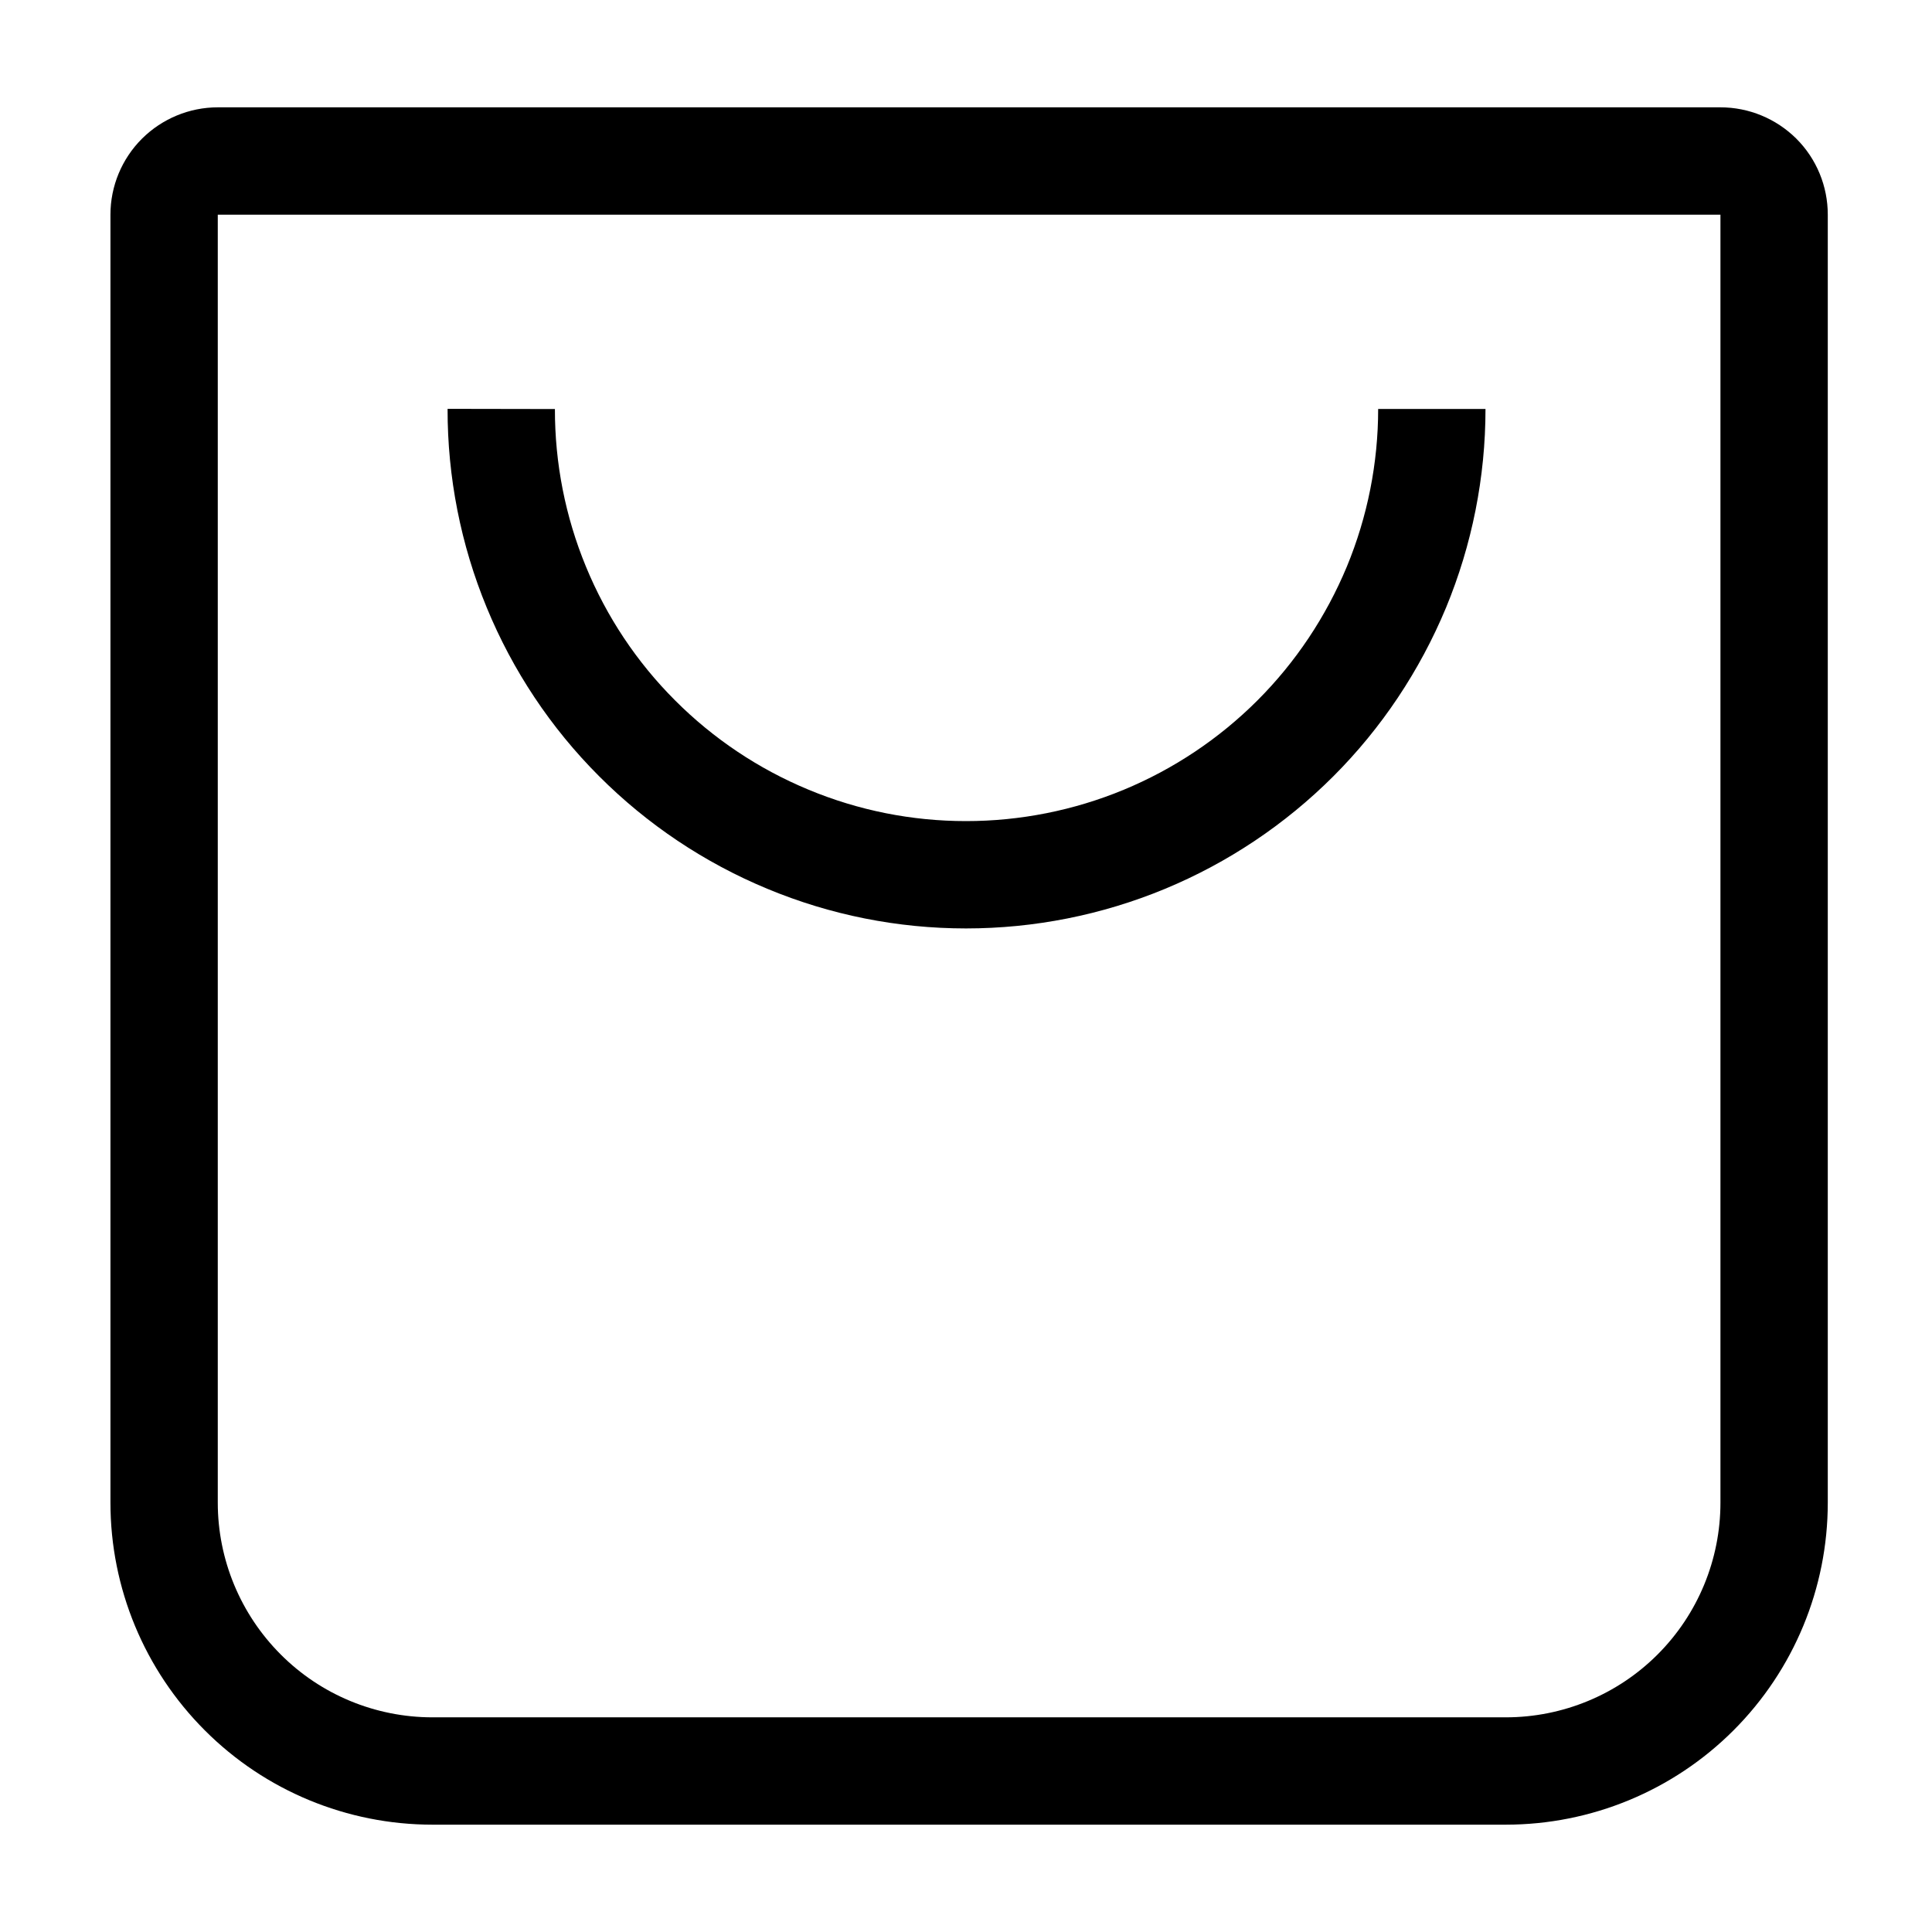
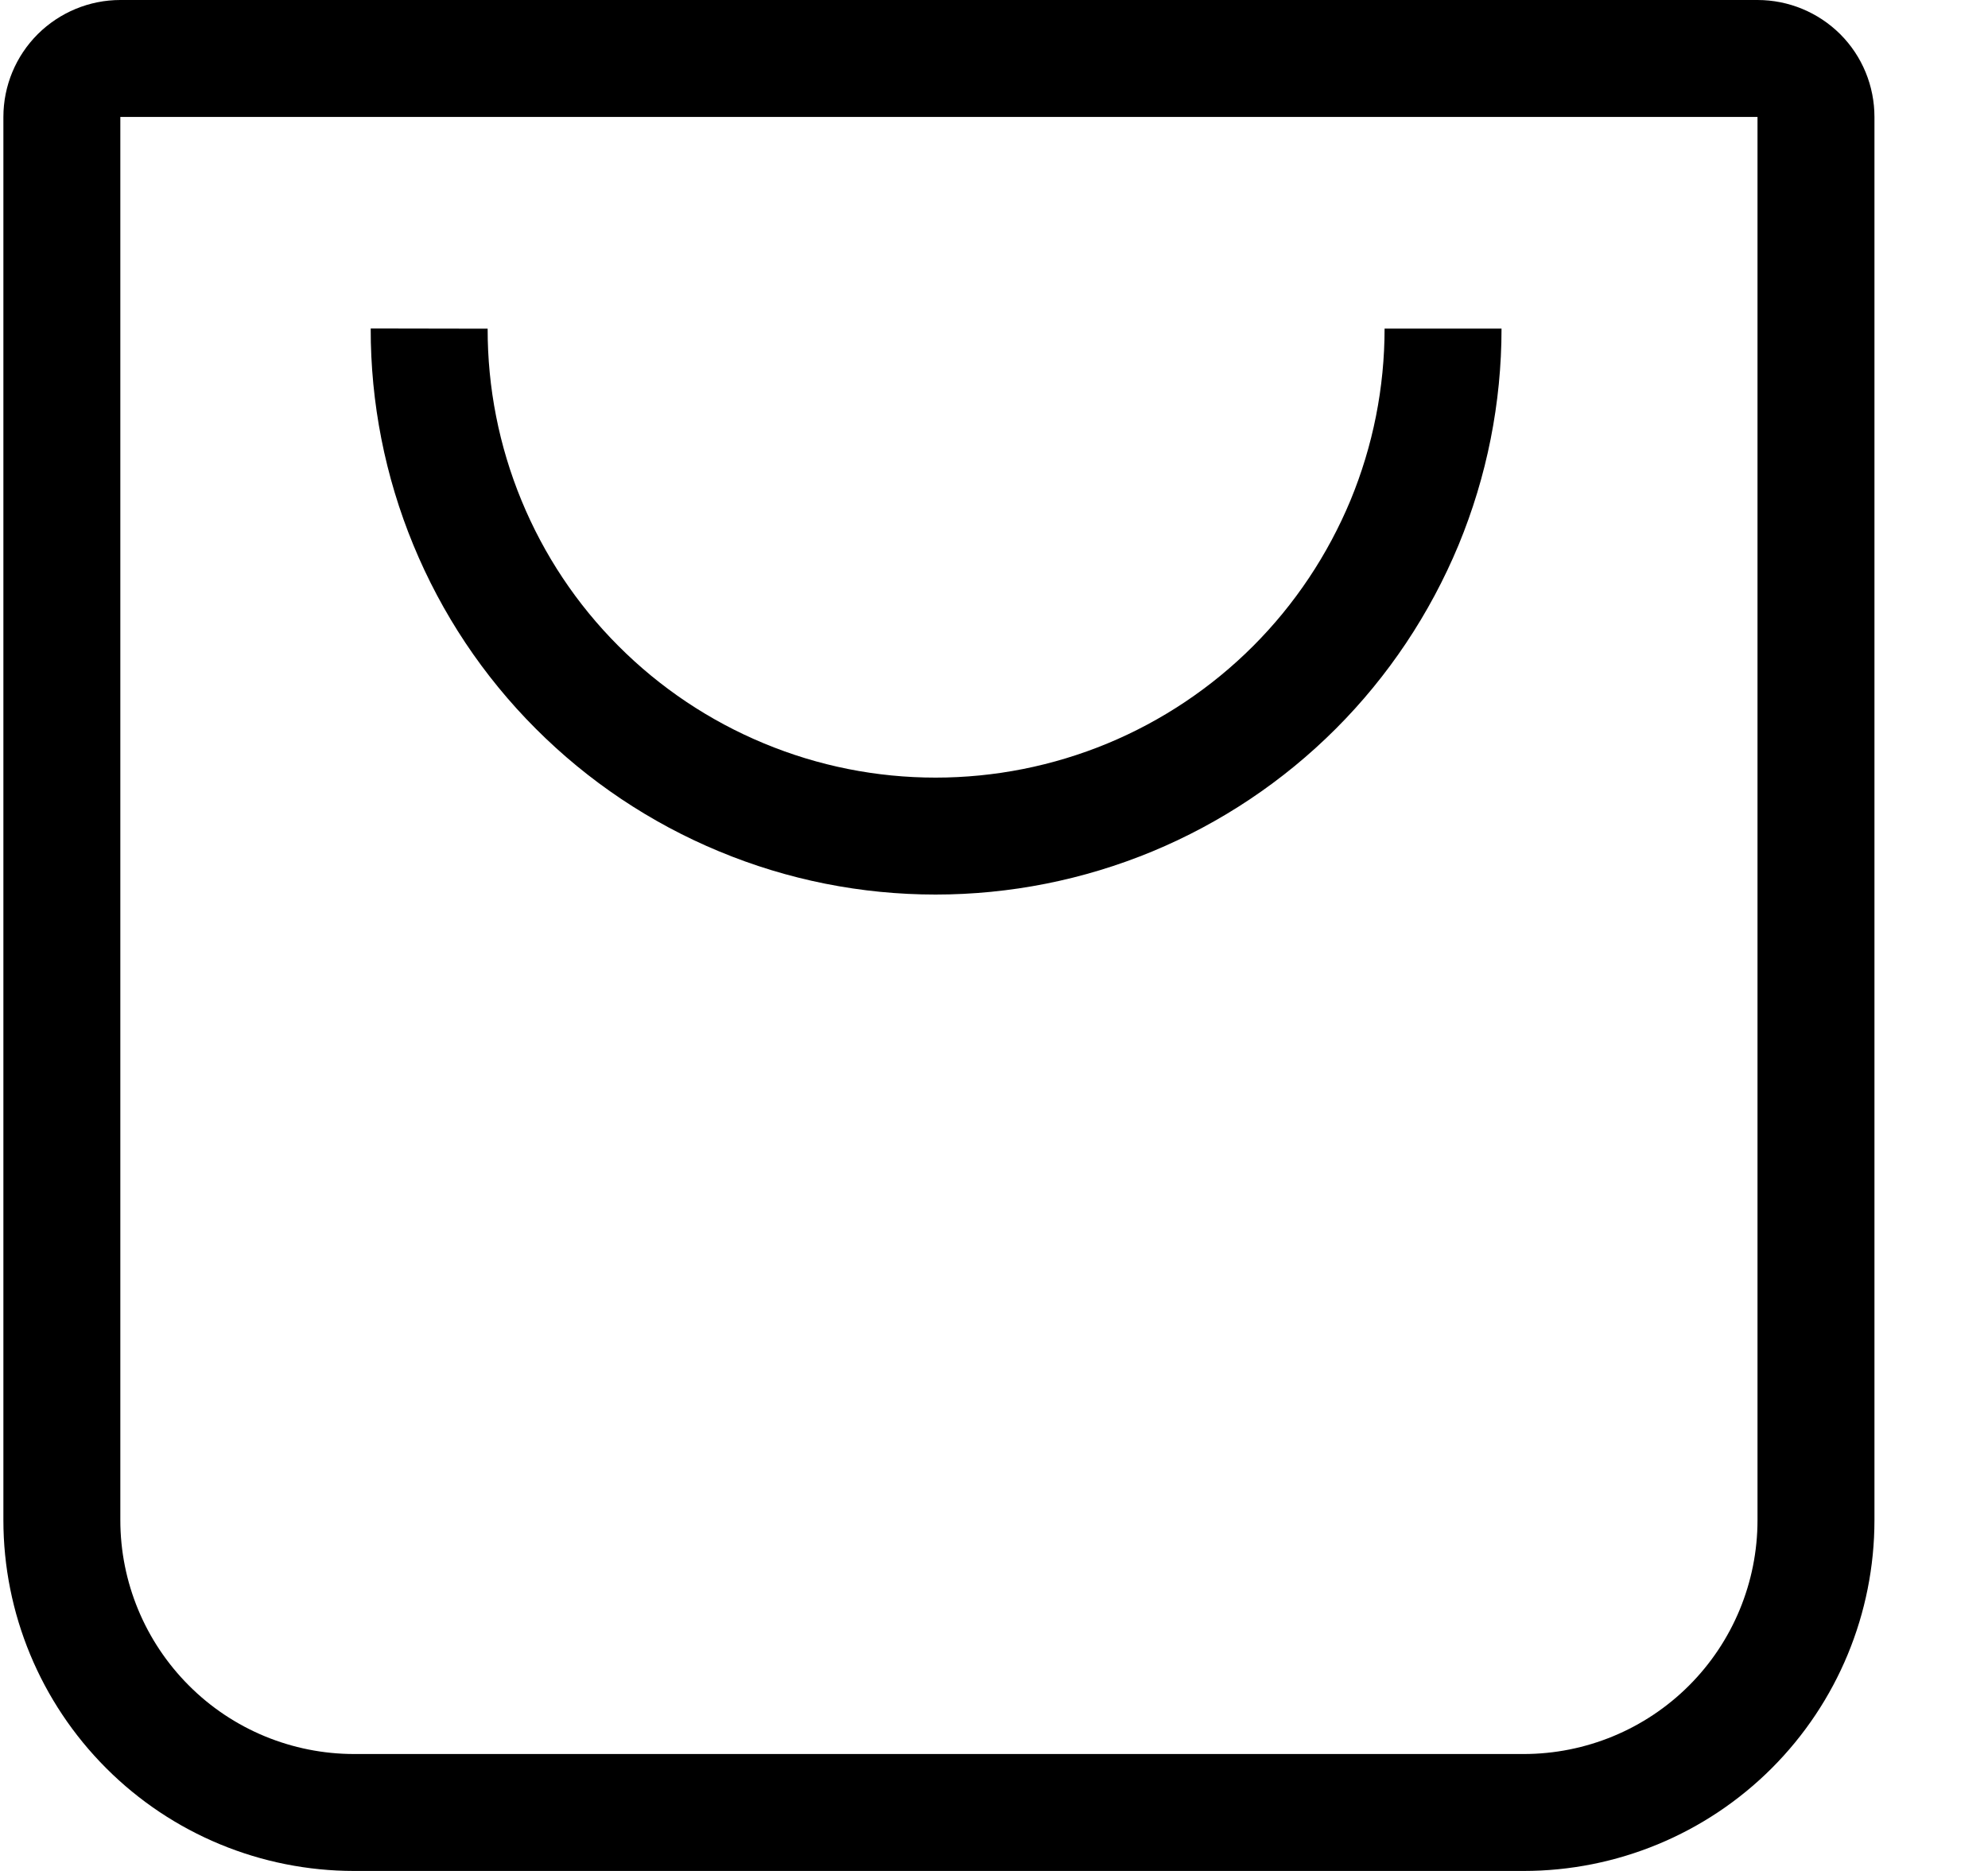
- <svg xmlns="http://www.w3.org/2000/svg" width="18" height="18" viewBox="0 0 18 18" fill="none">
-   <path d="M1.529 2C1.529 1.867 1.582 1.74 1.676 1.646C1.77 1.553 1.897 1.5 2.029 1.5H16.029C16.162 1.5 16.289 1.553 16.383 1.646C16.477 1.74 16.529 1.867 16.529 2V14C16.529 14.663 16.266 15.299 15.797 15.768C15.328 16.237 14.692 16.5 14.029 16.5H4.029C3.366 16.5 2.73 16.237 2.262 15.768C1.793 15.299 1.529 14.663 1.529 14V2Z" stroke="black" />
-   <path d="M13.34 3.81C13.34 4.38 13.228 4.944 13.01 5.471C12.791 5.997 12.472 6.476 12.069 6.879C11.666 7.282 11.187 7.602 10.661 7.82C10.134 8.038 9.57 8.15 9 8.15C8.43 8.15 7.867 8.038 7.341 7.819C6.815 7.601 6.337 7.281 5.935 6.878C5.532 6.475 5.214 5.997 4.997 5.47C4.78 4.944 4.669 4.38 4.67 3.81" stroke="black" stroke-miterlimit="10" />
+ <svg xmlns="http://www.w3.org/2000/svg" width="17" height="16" viewBox="0 0 17 16" fill="none">
+   <path d="M0.529 1C0.529 0.867 0.582 0.74 0.676 0.646C0.77 0.553 0.897 0.5 1.029 0.5H15.029C15.162 0.5 15.289 0.553 15.383 0.646C15.477 0.74 15.529 0.867 15.529 1V13C15.529 13.663 15.266 14.299 14.797 14.768C14.328 15.237 13.692 15.5 13.029 15.5H3.029C2.366 15.5 1.73 15.237 1.262 14.768C0.793 14.299 0.529 13.663 0.529 13V1Z" stroke="black" />
+   <path d="M12.34 2.81C12.34 3.38 12.228 3.944 12.01 4.471C11.791 4.997 11.472 5.476 11.069 5.879C10.666 6.282 10.187 6.602 9.661 6.82C9.134 7.038 8.57 7.15 8 7.15C7.43 7.15 6.867 7.038 6.341 6.819C5.815 6.601 5.337 6.281 4.935 5.878C4.532 5.475 4.214 4.997 3.997 4.47C3.78 3.944 3.669 3.38 3.67 2.81" stroke="black" stroke-miterlimit="10" />
</svg>
